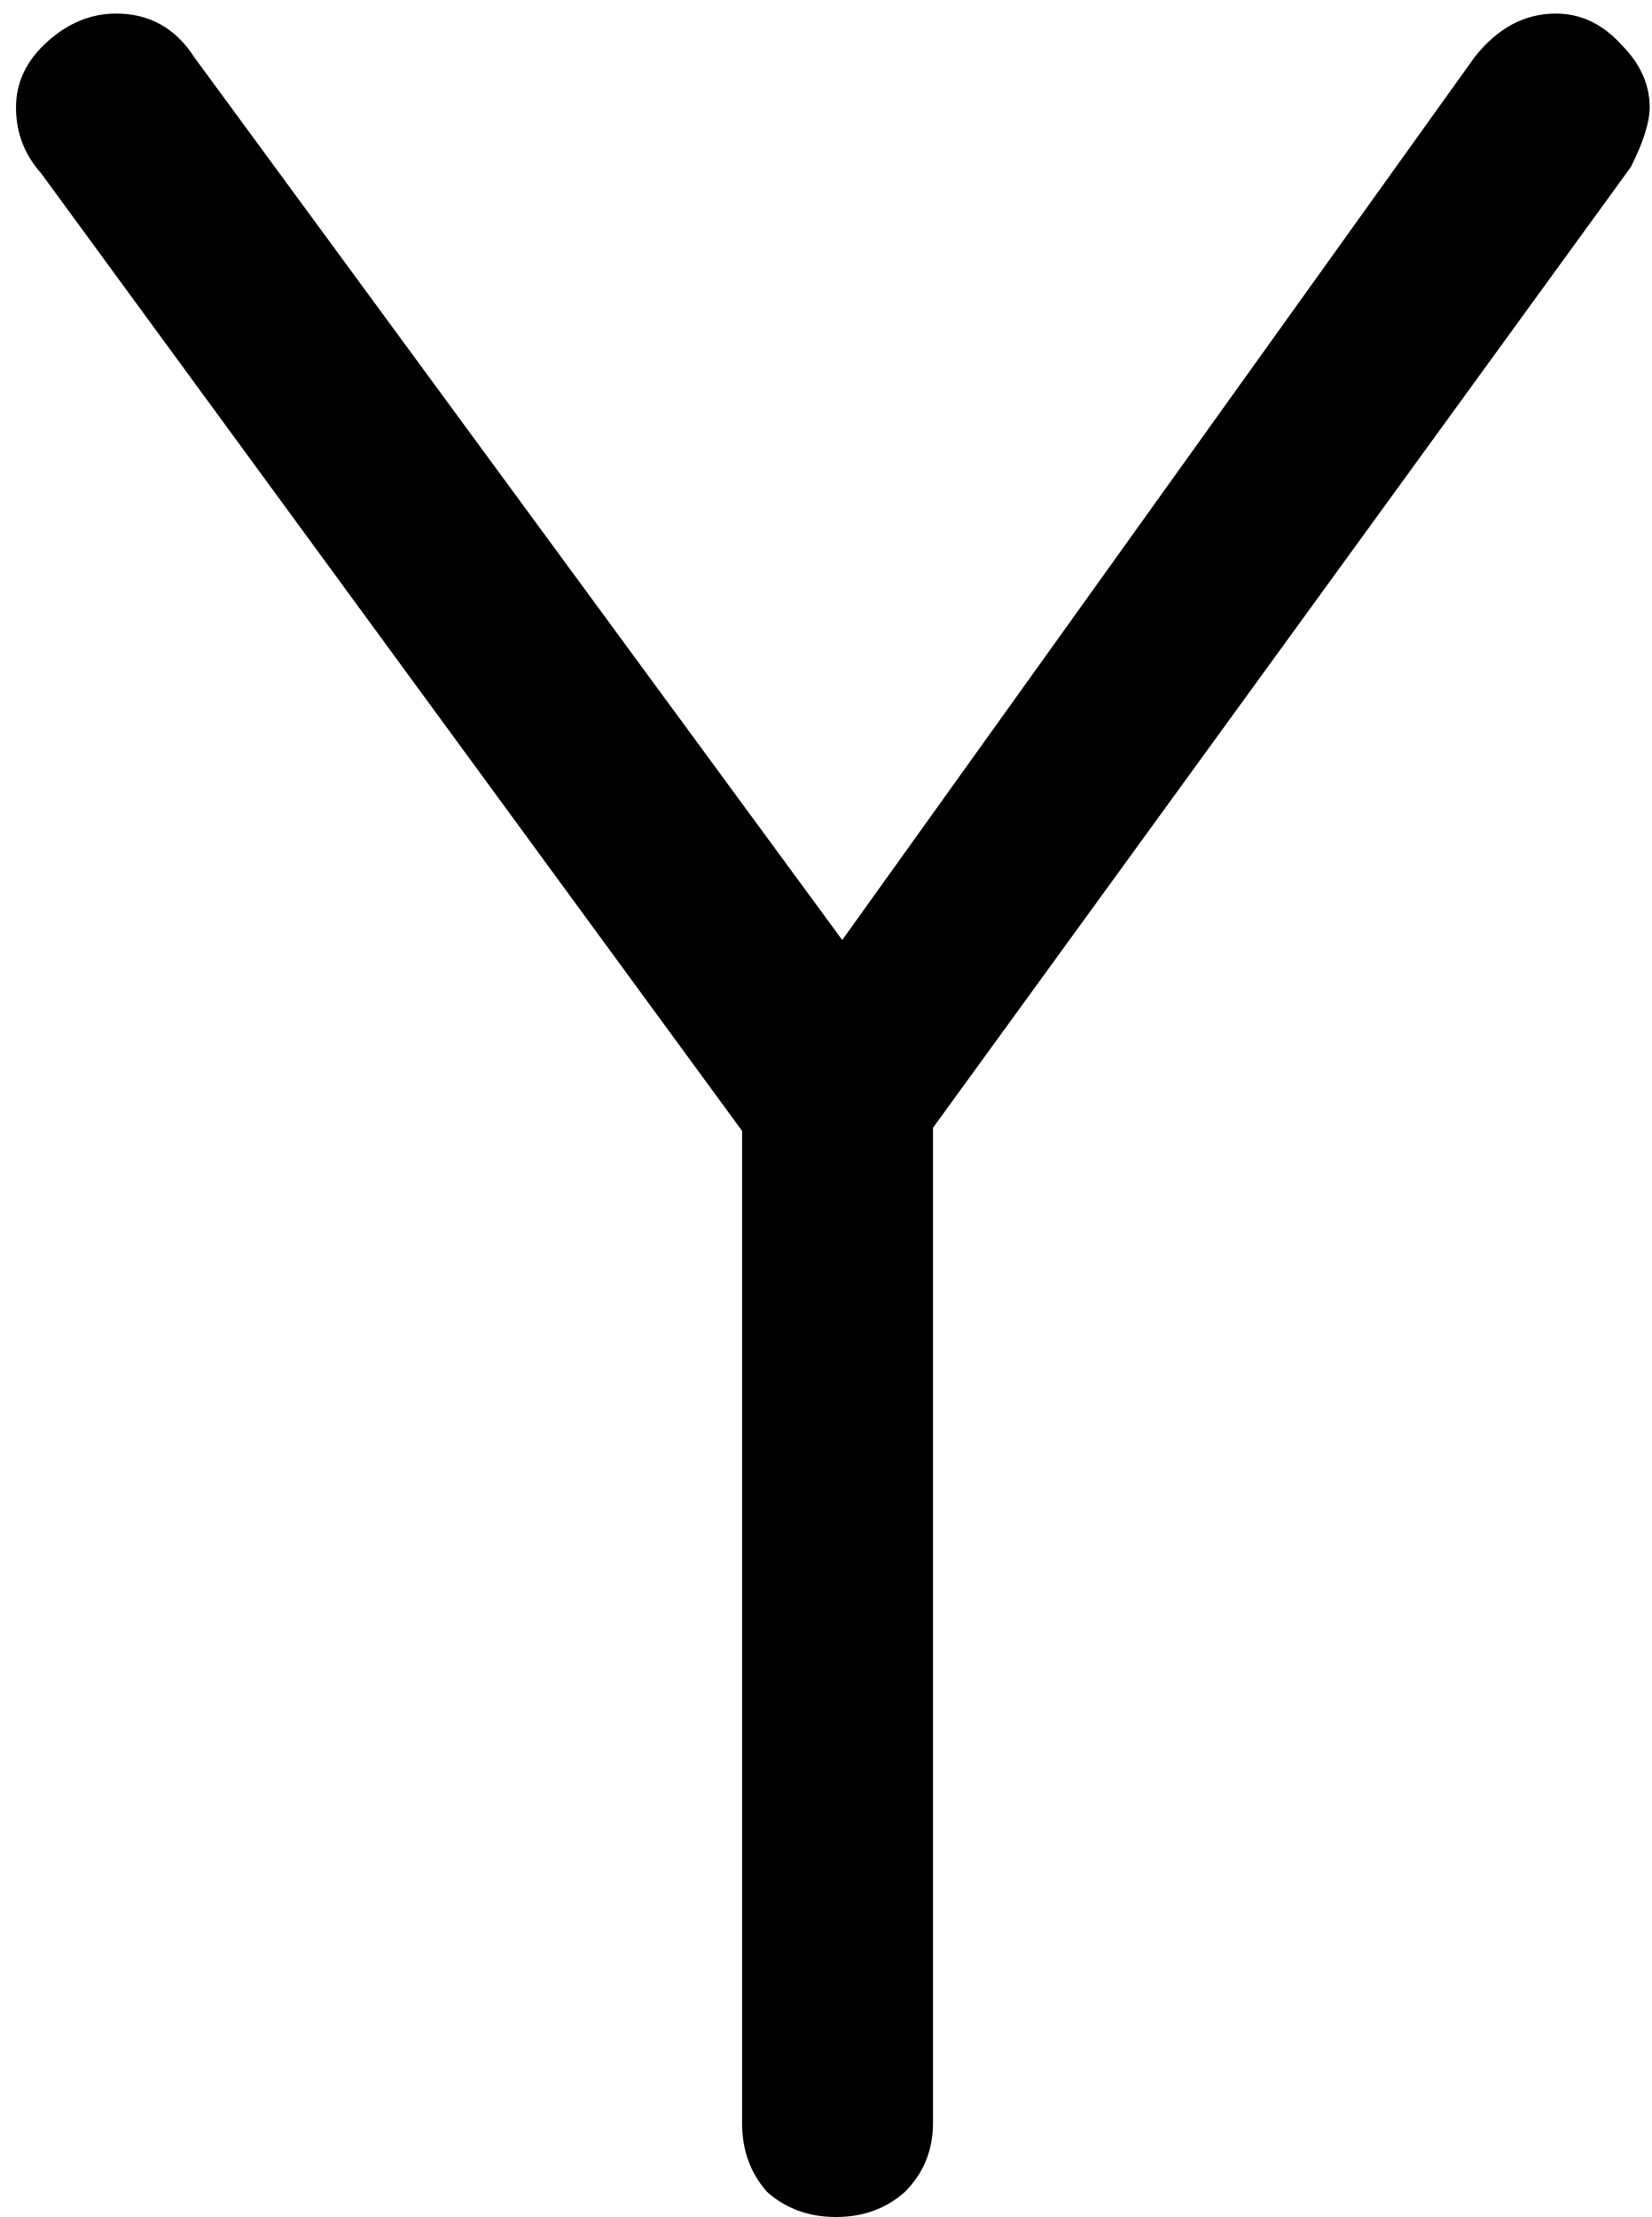
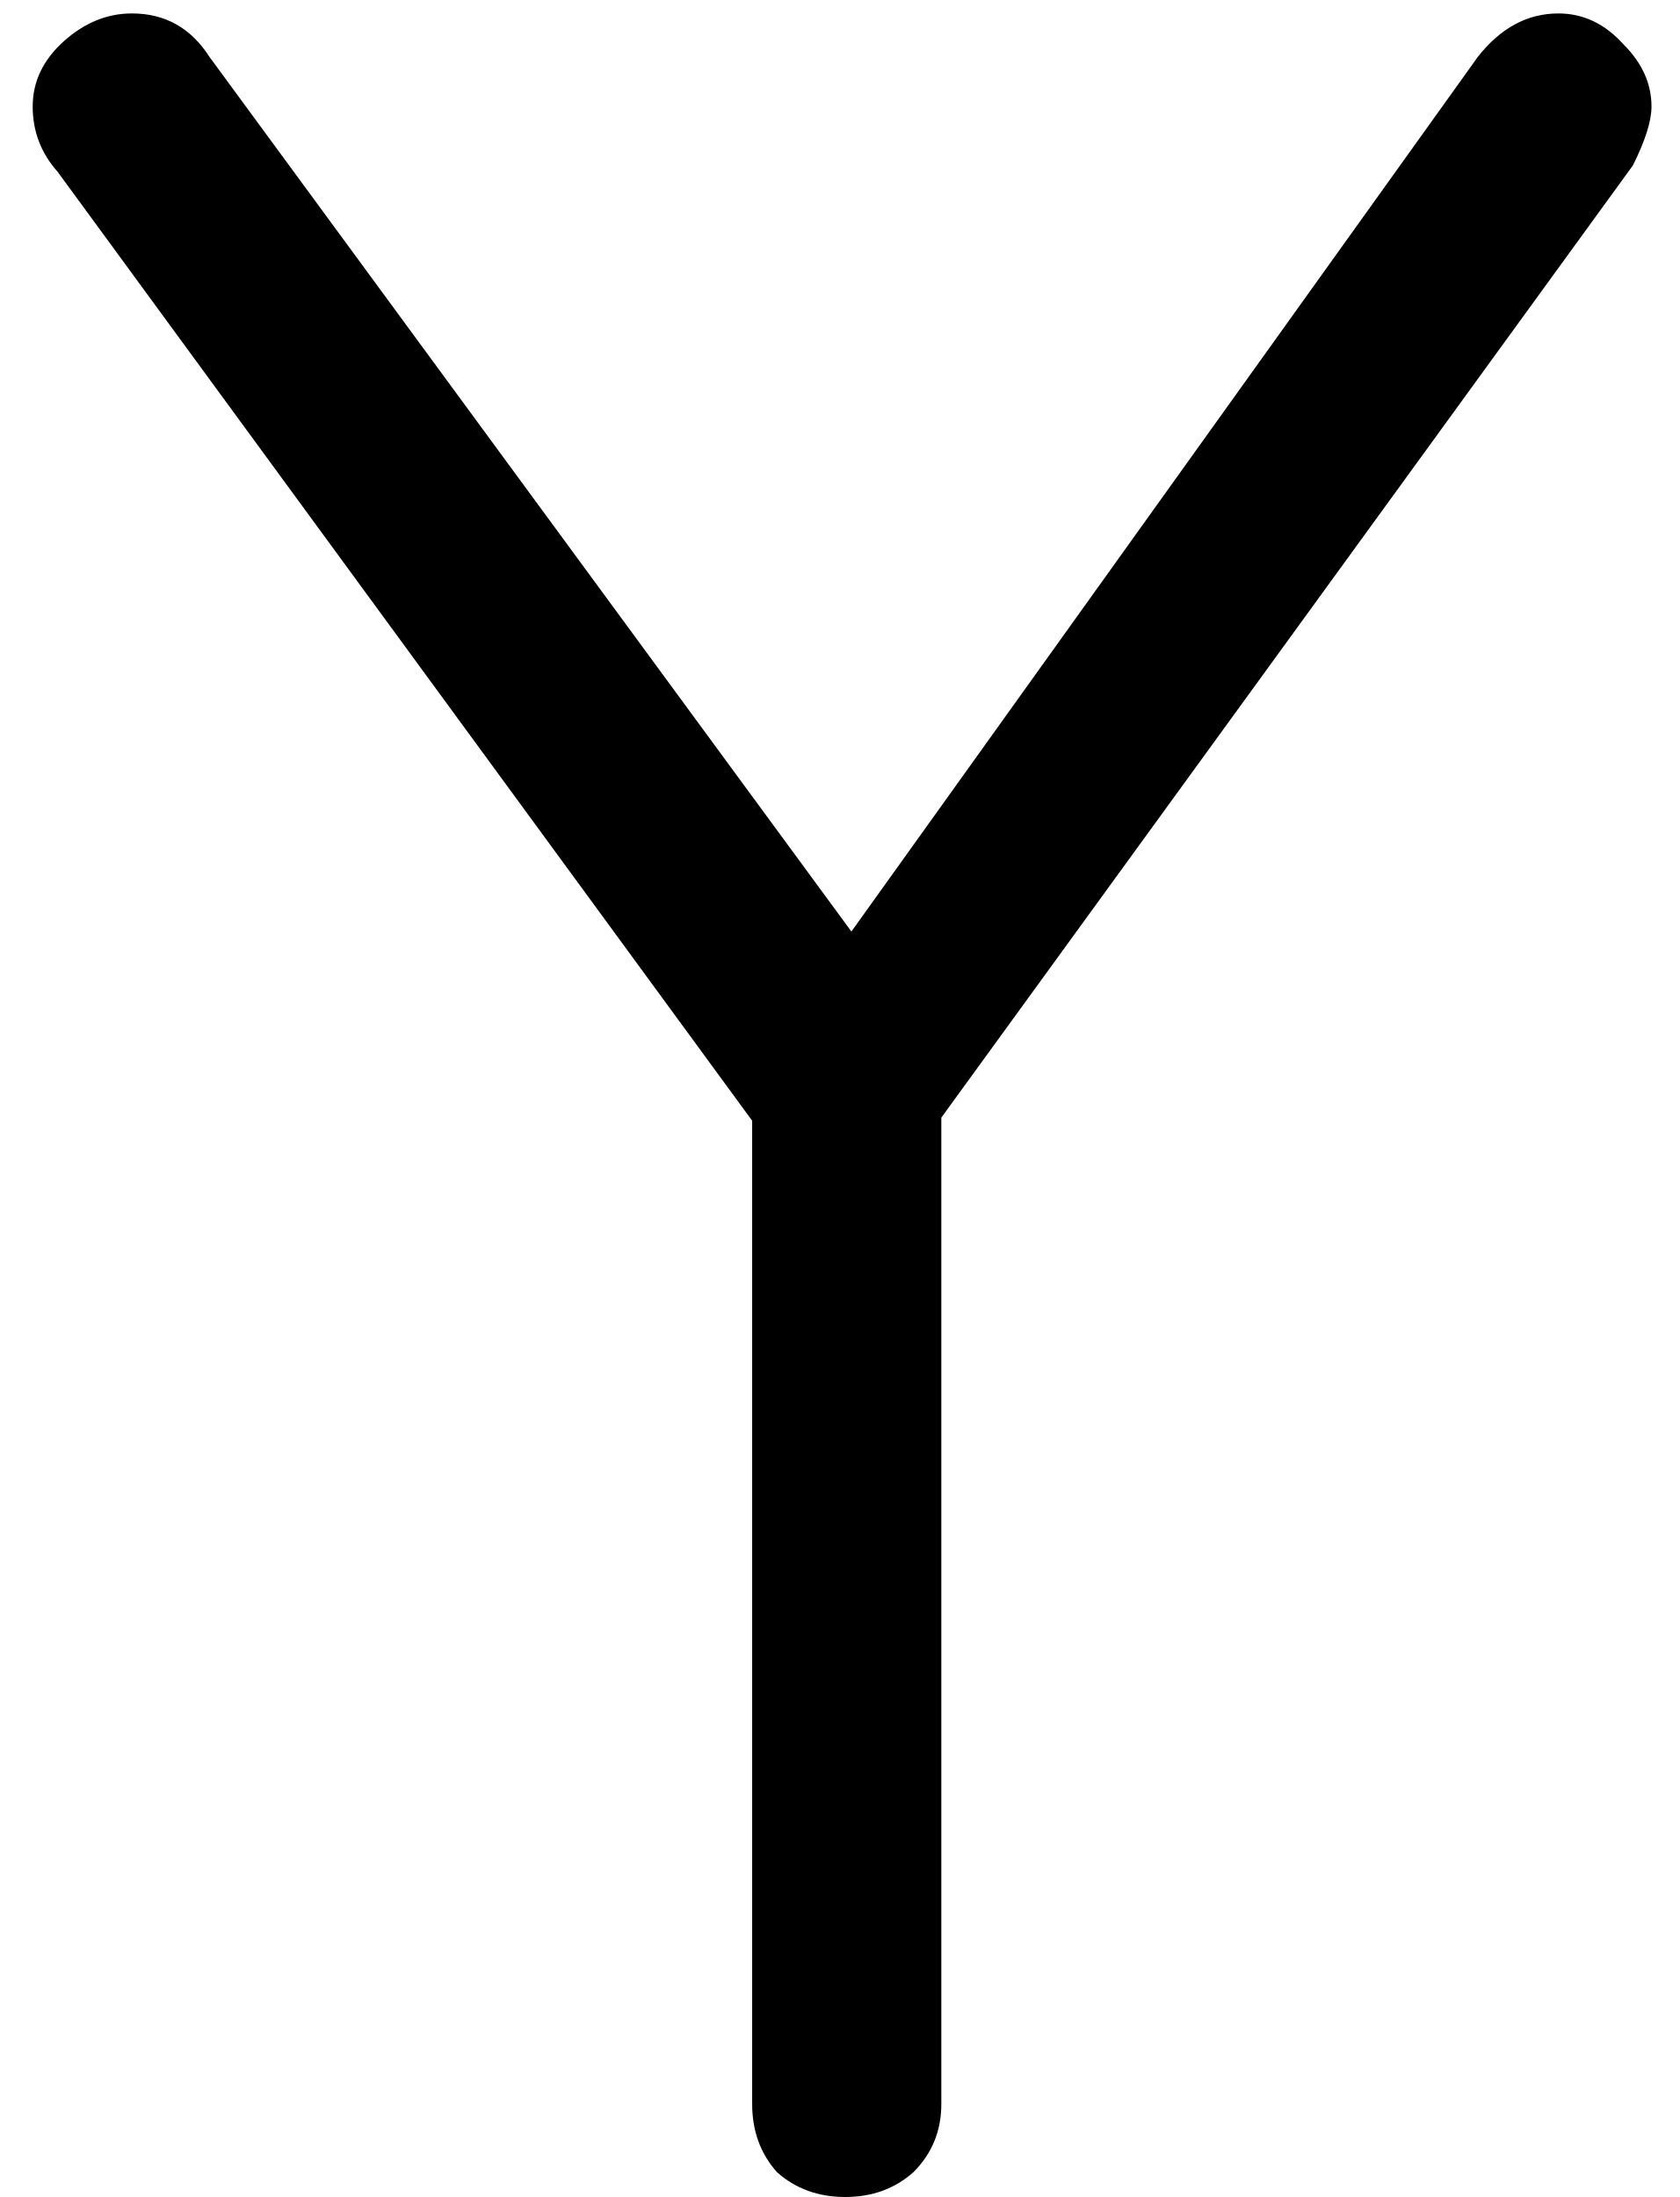
- <svg xmlns="http://www.w3.org/2000/svg" width="76" height="102" viewBox="0 0 76 102" fill="none">
-   <path d="M75.904 4.944C75.904 5.616 75.616 6.528 75.04 7.68L42.928 51.888V97.68C42.928 98.928 42.496 99.984 41.632 100.848C40.768 101.616 39.712 102 38.464 102C37.216 102 36.16 101.616 35.296 100.848C34.528 99.984 34.144 98.928 34.144 97.68V52.032L1.888 7.968C1.12 7.104 0.736 6.096 0.736 4.944C0.736 3.792 1.216 2.784 2.176 1.92C3.136 1.056 4.192 0.624 5.344 0.624C6.88 0.624 8.08 1.296 8.944 2.64L38.752 43.248L67.84 2.64C68.896 1.296 70.144 0.624 71.584 0.624C72.736 0.624 73.744 1.104 74.608 2.064C75.472 2.928 75.904 3.888 75.904 4.944Z" fill="black" />
+ <svg xmlns="http://www.w3.org/2000/svg" width="39" height="51" viewBox="0 0 39 51" fill="none">
+   <path d="M38.343 2.472C38.343 2.808 38.199 3.264 37.911 3.84L21.855 25.944V48.84C21.855 49.464 21.639 49.992 21.207 50.424C20.775 50.808 20.247 51 19.623 51C18.999 51 18.471 50.808 18.039 50.424C17.655 49.992 17.463 49.464 17.463 48.84V26.016L1.335 3.984C0.951 3.552 0.759 3.048 0.759 2.472C0.759 1.896 0.999 1.392 1.479 0.96C1.959 0.528 2.487 0.312 3.063 0.312C3.831 0.312 4.431 0.648 4.863 1.32L19.767 21.624L34.311 1.32C34.839 0.648 35.463 0.312 36.183 0.312C36.759 0.312 37.263 0.552 37.695 1.032C38.127 1.464 38.343 1.944 38.343 2.472Z" fill="black" />
</svg>
